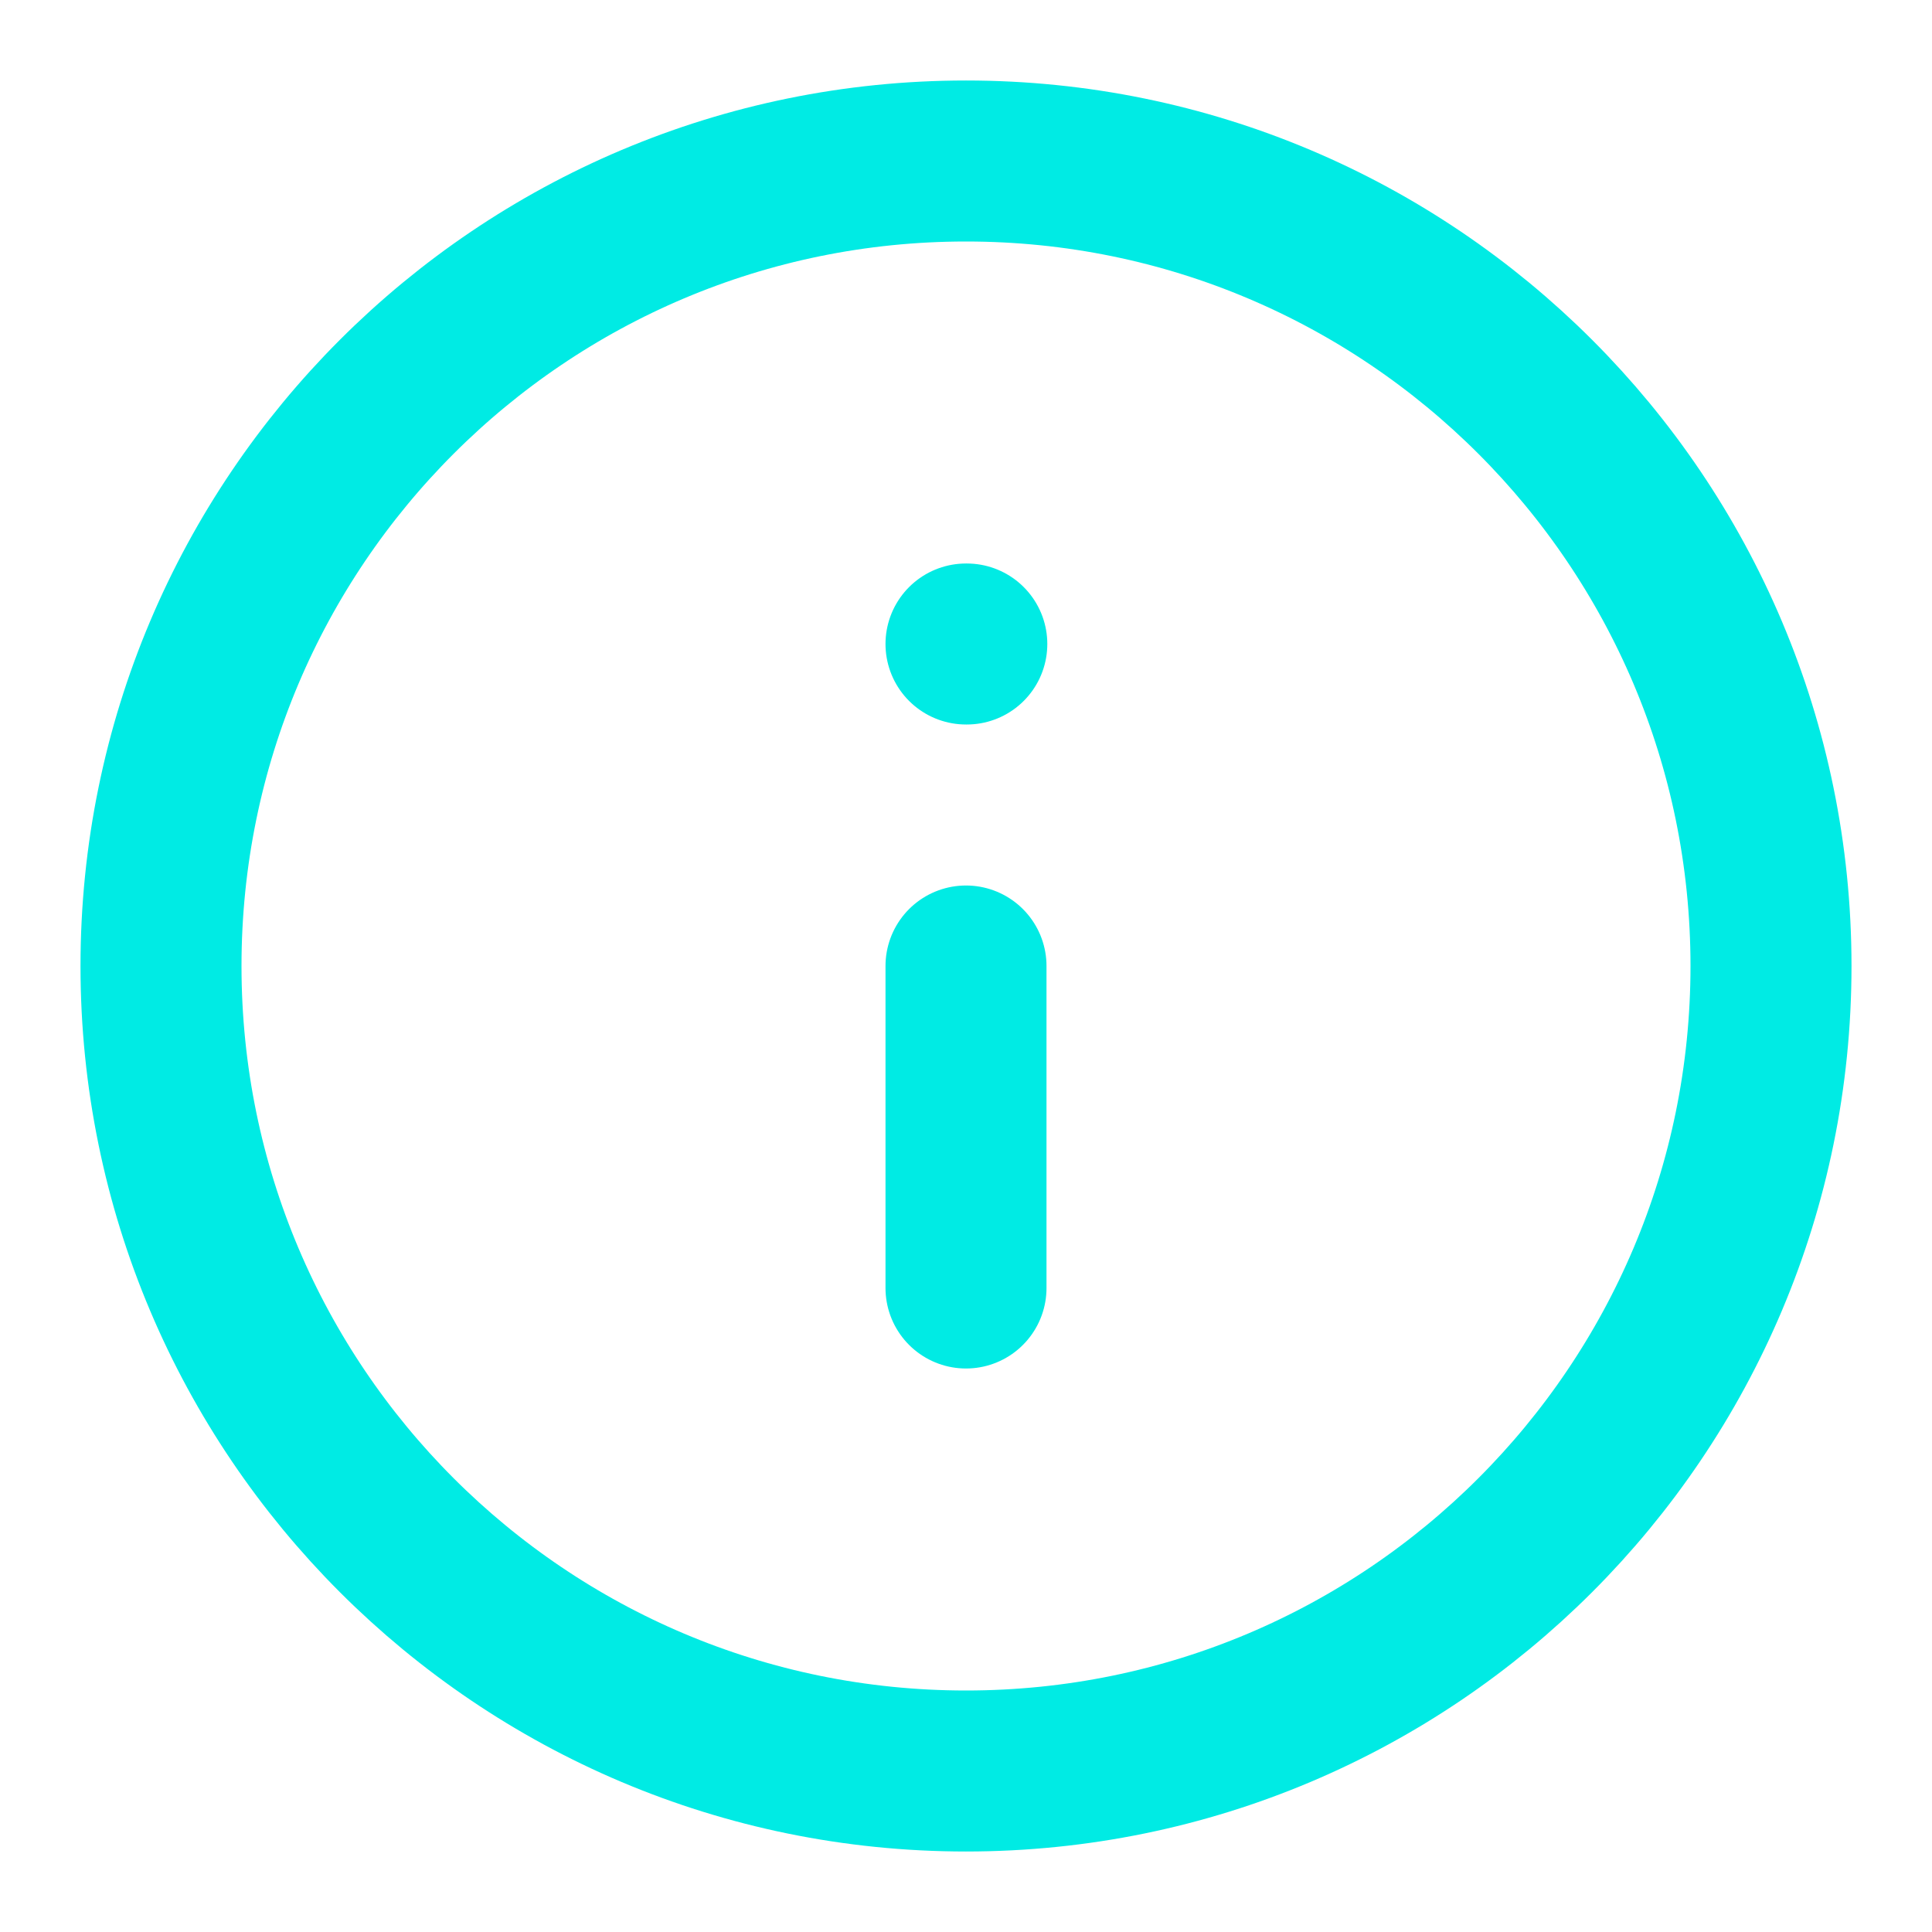
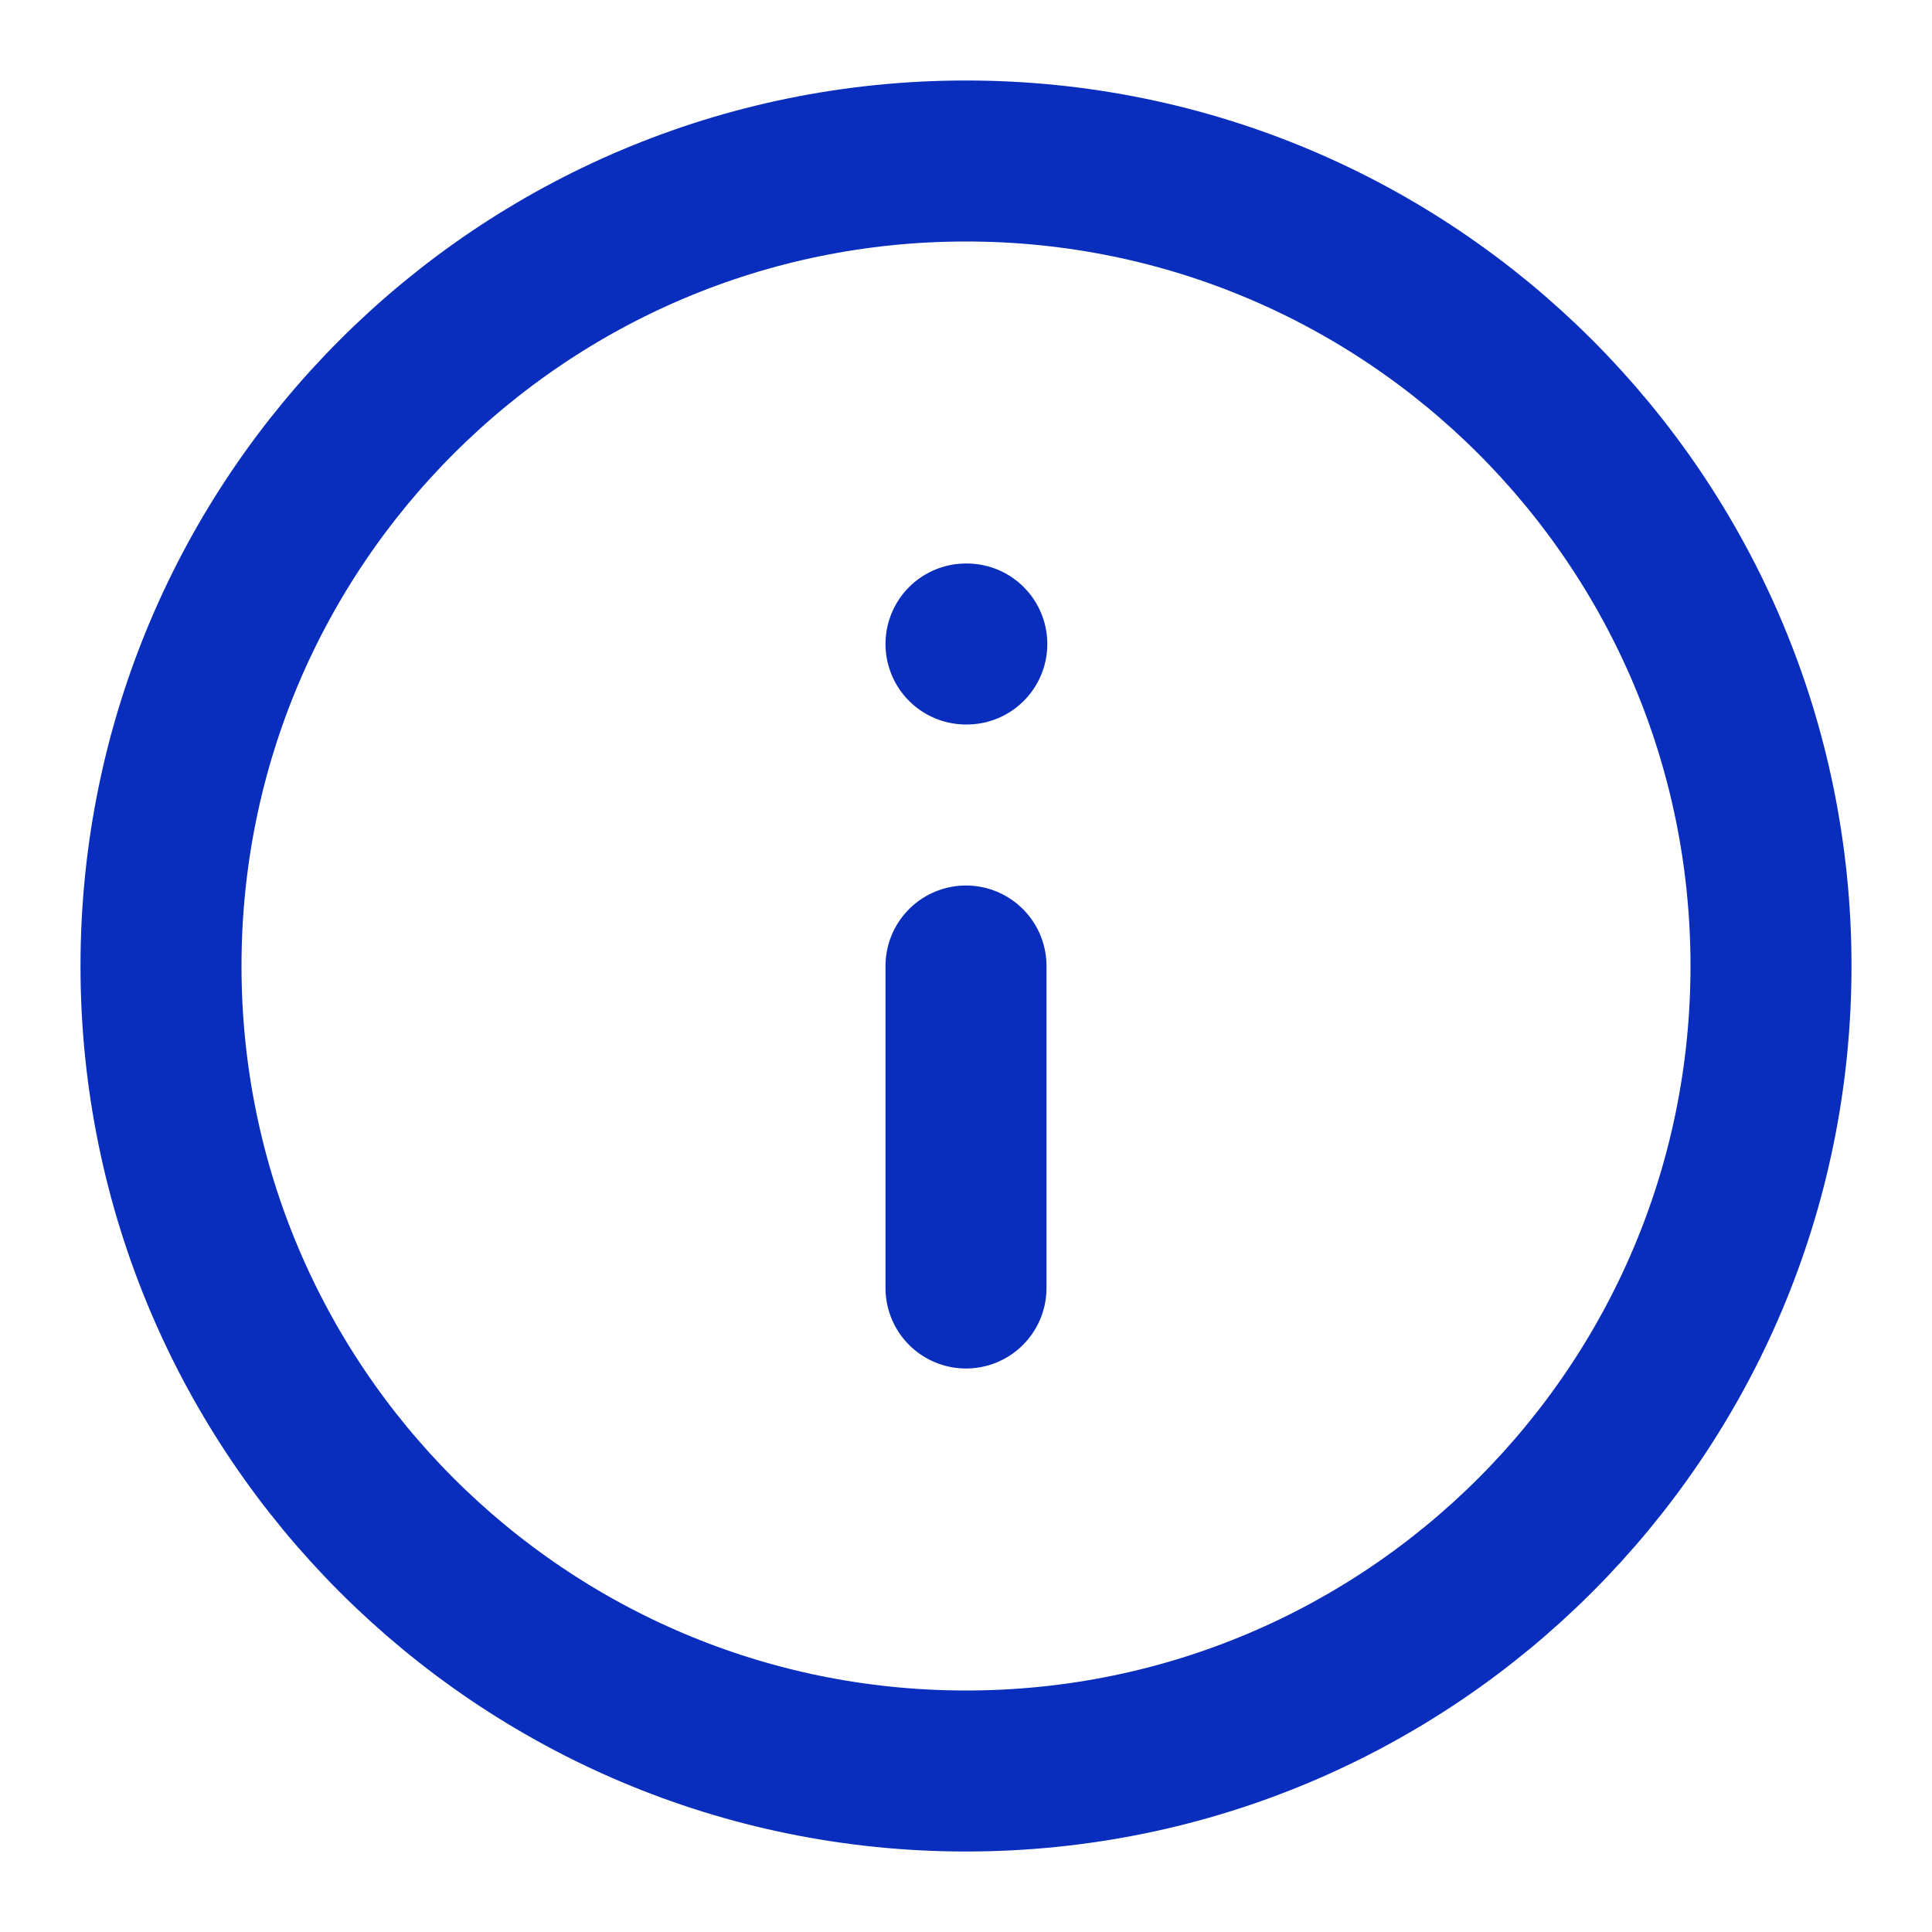
- <svg xmlns="http://www.w3.org/2000/svg" width="28" height="28" viewBox="0 0 24 24" fill="none" stroke="rgb(0, 235, 228)" stroke-width="2" stroke-linecap="round" stroke-linejoin="round" class="feather feather-info">
+ <svg xmlns="http://www.w3.org/2000/svg" width="28" height="28" viewBox="0 0 24 24" fill="none" stroke="#092dbd" stroke-width="2" stroke-linecap="round" stroke-linejoin="round" class="feather feather-info">
  <circle cx="12" cy="12" r="10" />
  <line x1="12" y1="16" x2="12" y2="12" />
  <line x1="12" y1="8" x2="12.01" y2="8" />
</svg>
